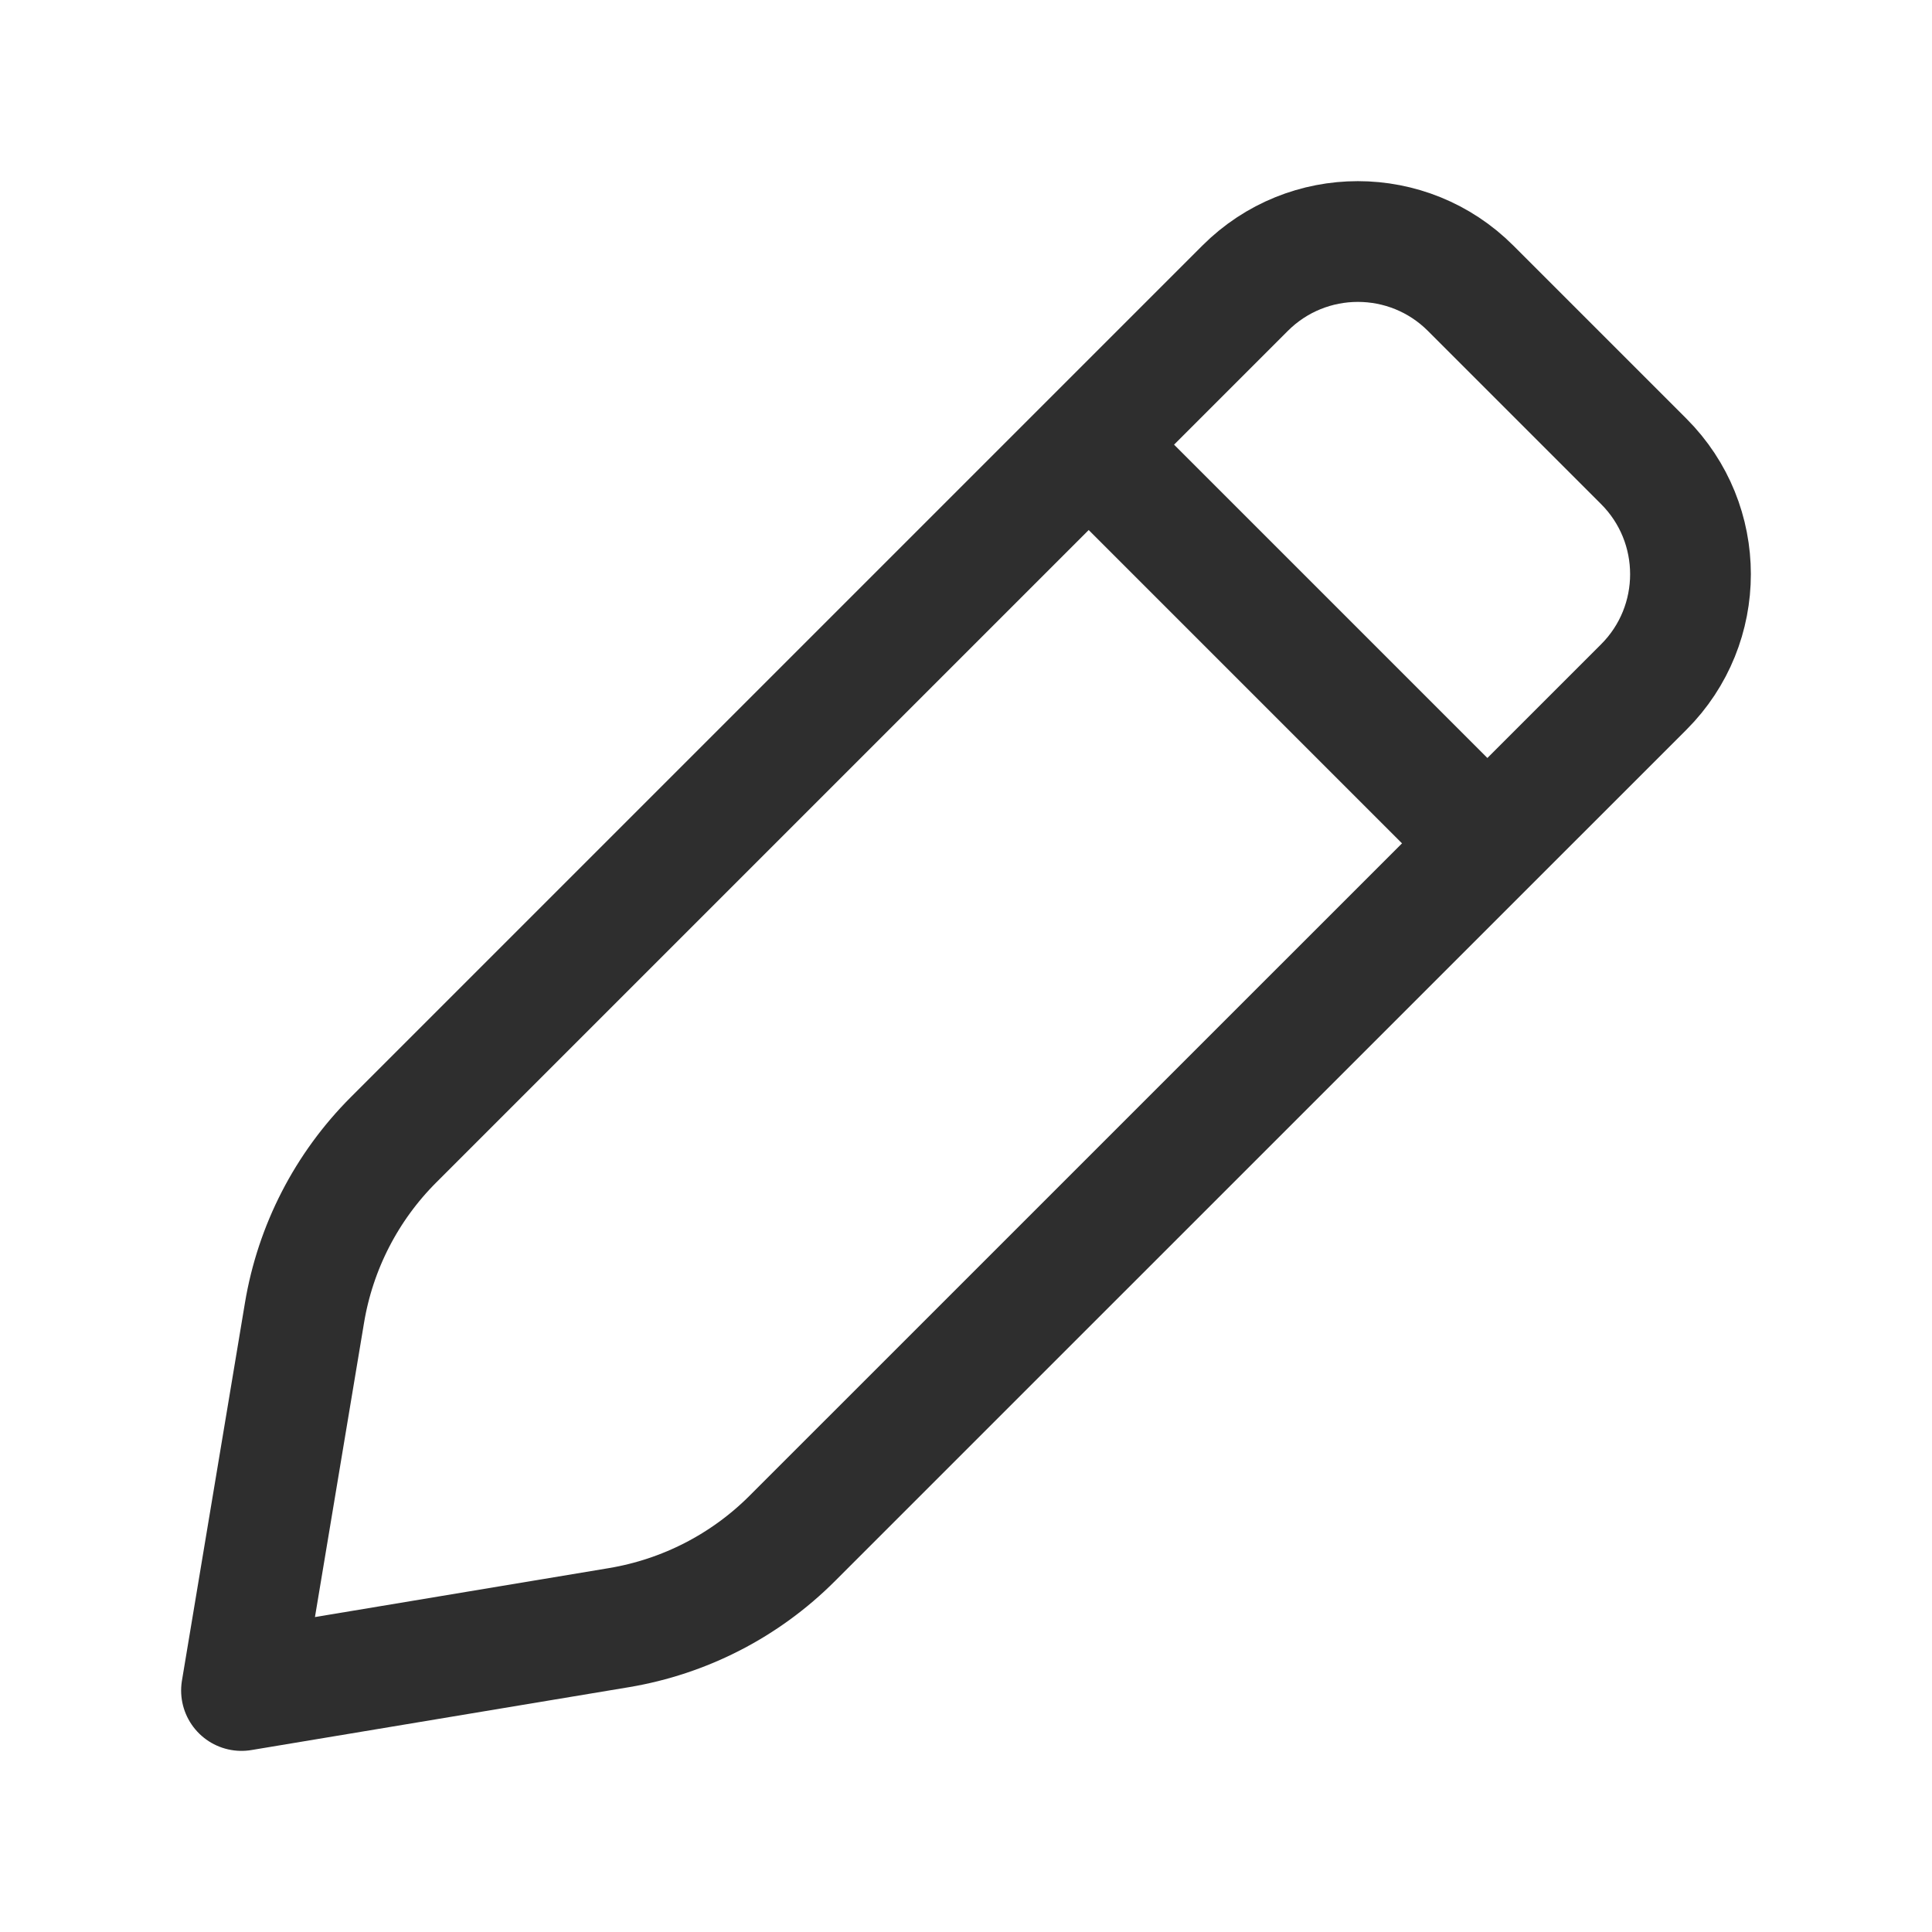
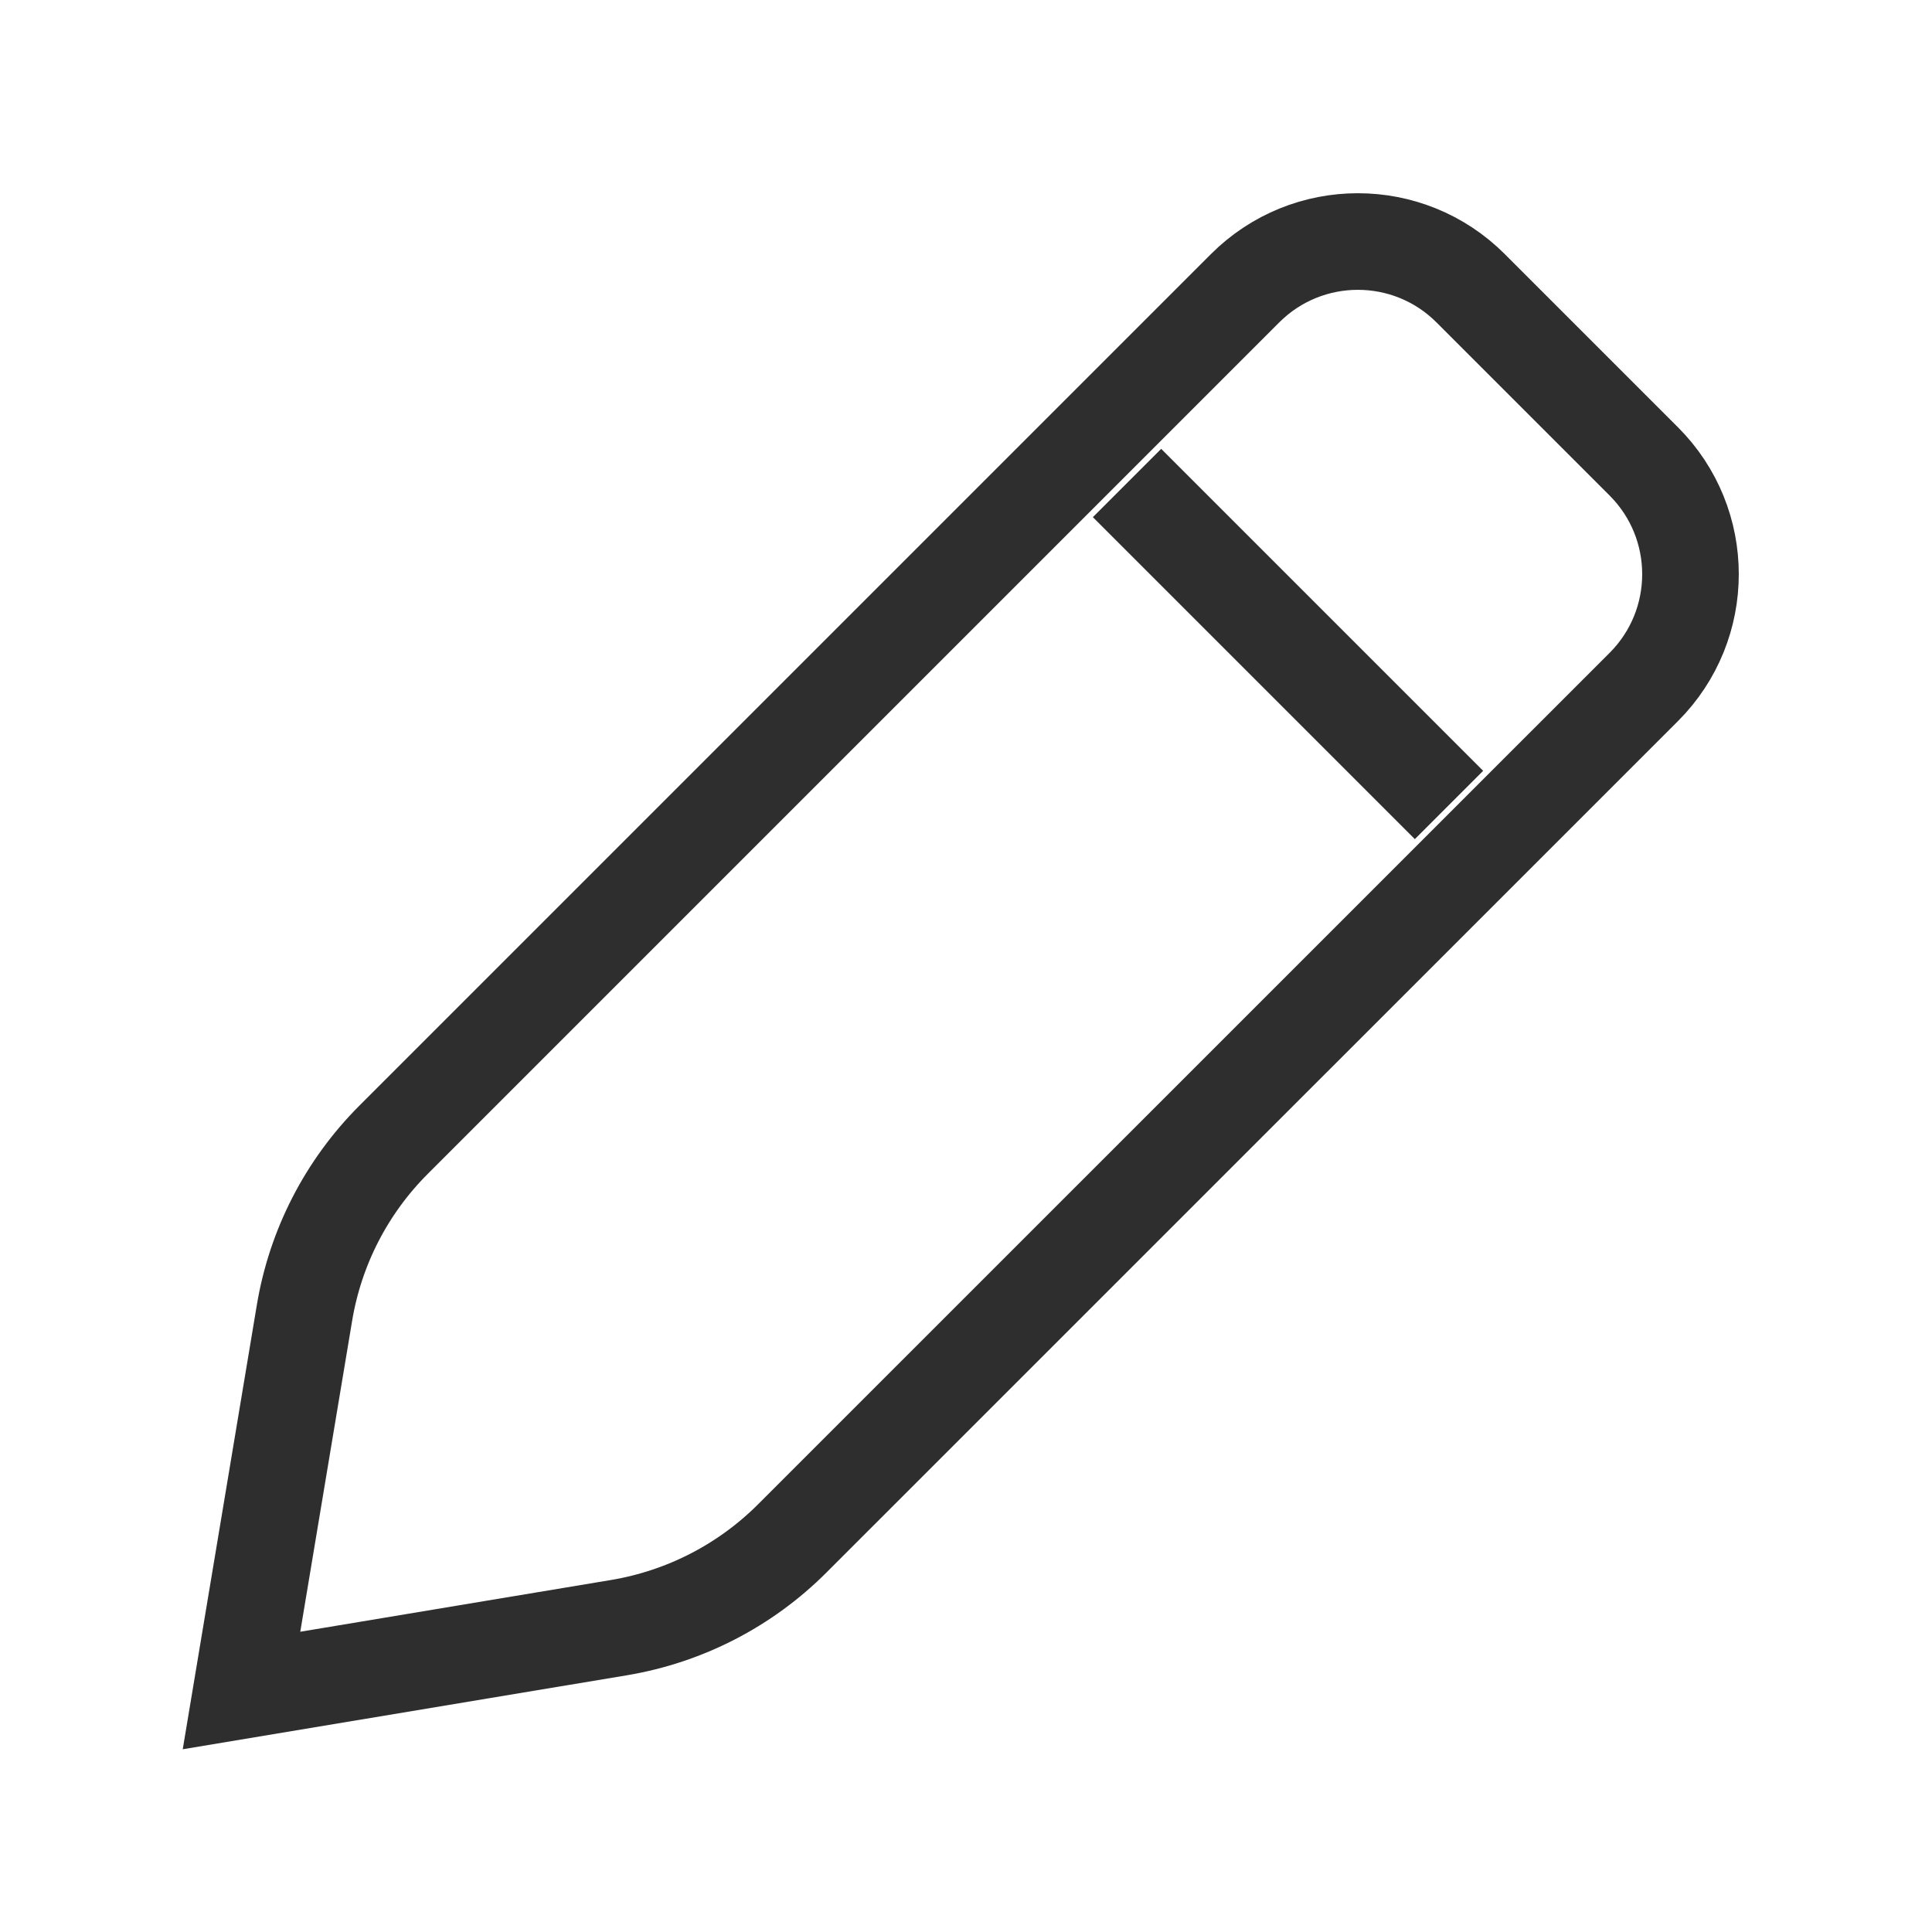
<svg xmlns="http://www.w3.org/2000/svg" width="20" height="20" viewBox="0 0 20 20" fill="none">
-   <path d="M3.152 13.591L2.5 17.5L6.409 16.849C7.088 16.735 7.714 16.413 8.201 15.926L17.017 7.111C17.661 6.466 17.661 5.421 17.016 4.776L15.224 2.984C14.579 2.339 13.534 2.339 12.889 2.984L4.074 11.799C3.587 12.286 3.265 12.912 3.152 13.591Z" stroke="#2E2E2E" stroke-width="1.25" stroke-linecap="round" stroke-linejoin="round" />
-   <path d="M11.667 5L15 8.333" stroke="#2E2E2E" stroke-width="1.25" stroke-linecap="round" stroke-linejoin="round" />
+   <path d="M3.152 13.591L2.5 17.5L6.409 16.849C7.088 16.735 7.714 16.413 8.201 15.926L17.017 7.111C17.661 6.466 17.661 5.421 17.016 4.776L15.224 2.984C14.579 2.339 13.534 2.339 12.889 2.984L4.074 11.799C3.587 12.286 3.265 12.912 3.152 13.591Z" stroke="#2E2E2E" strokeWidth="1.25" strokeLinecap="round" strokeLinejoin="round" />
+   <path d="M11.667 5L15 8.333" stroke="#2E2E2E" strokeWidth="1.25" strokeLinecap="round" strokeLinejoin="round" />
</svg>
